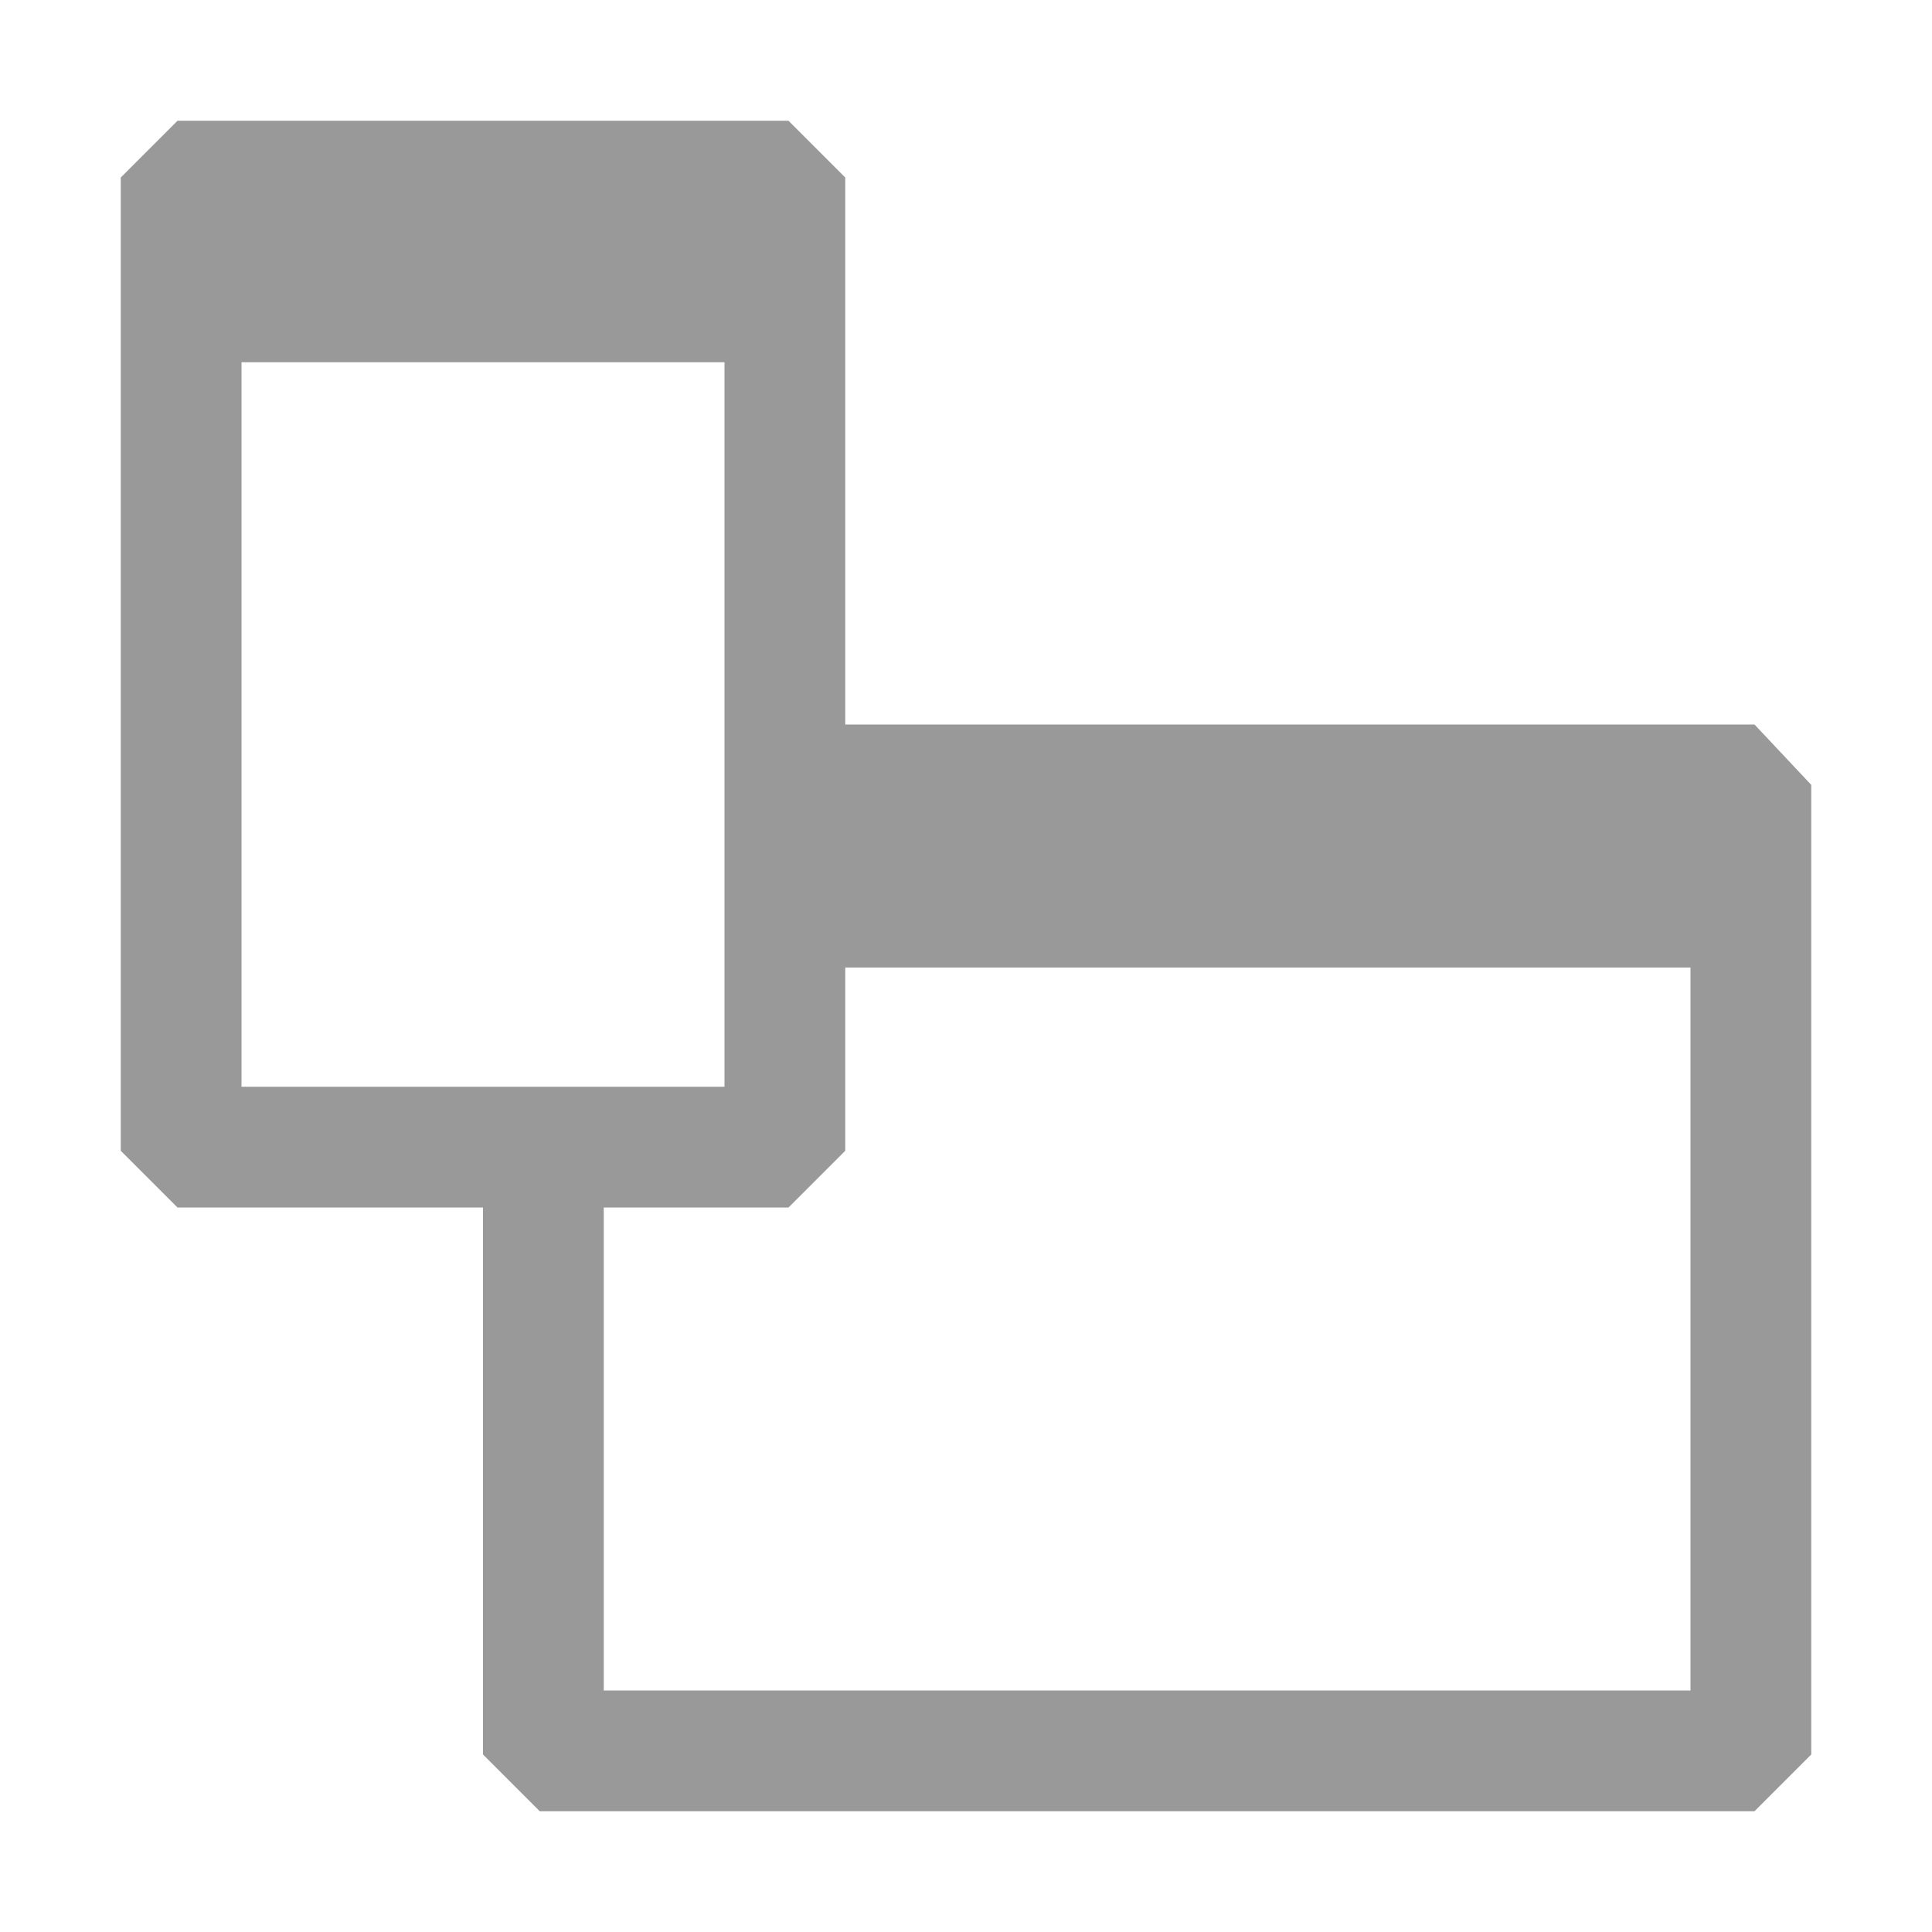
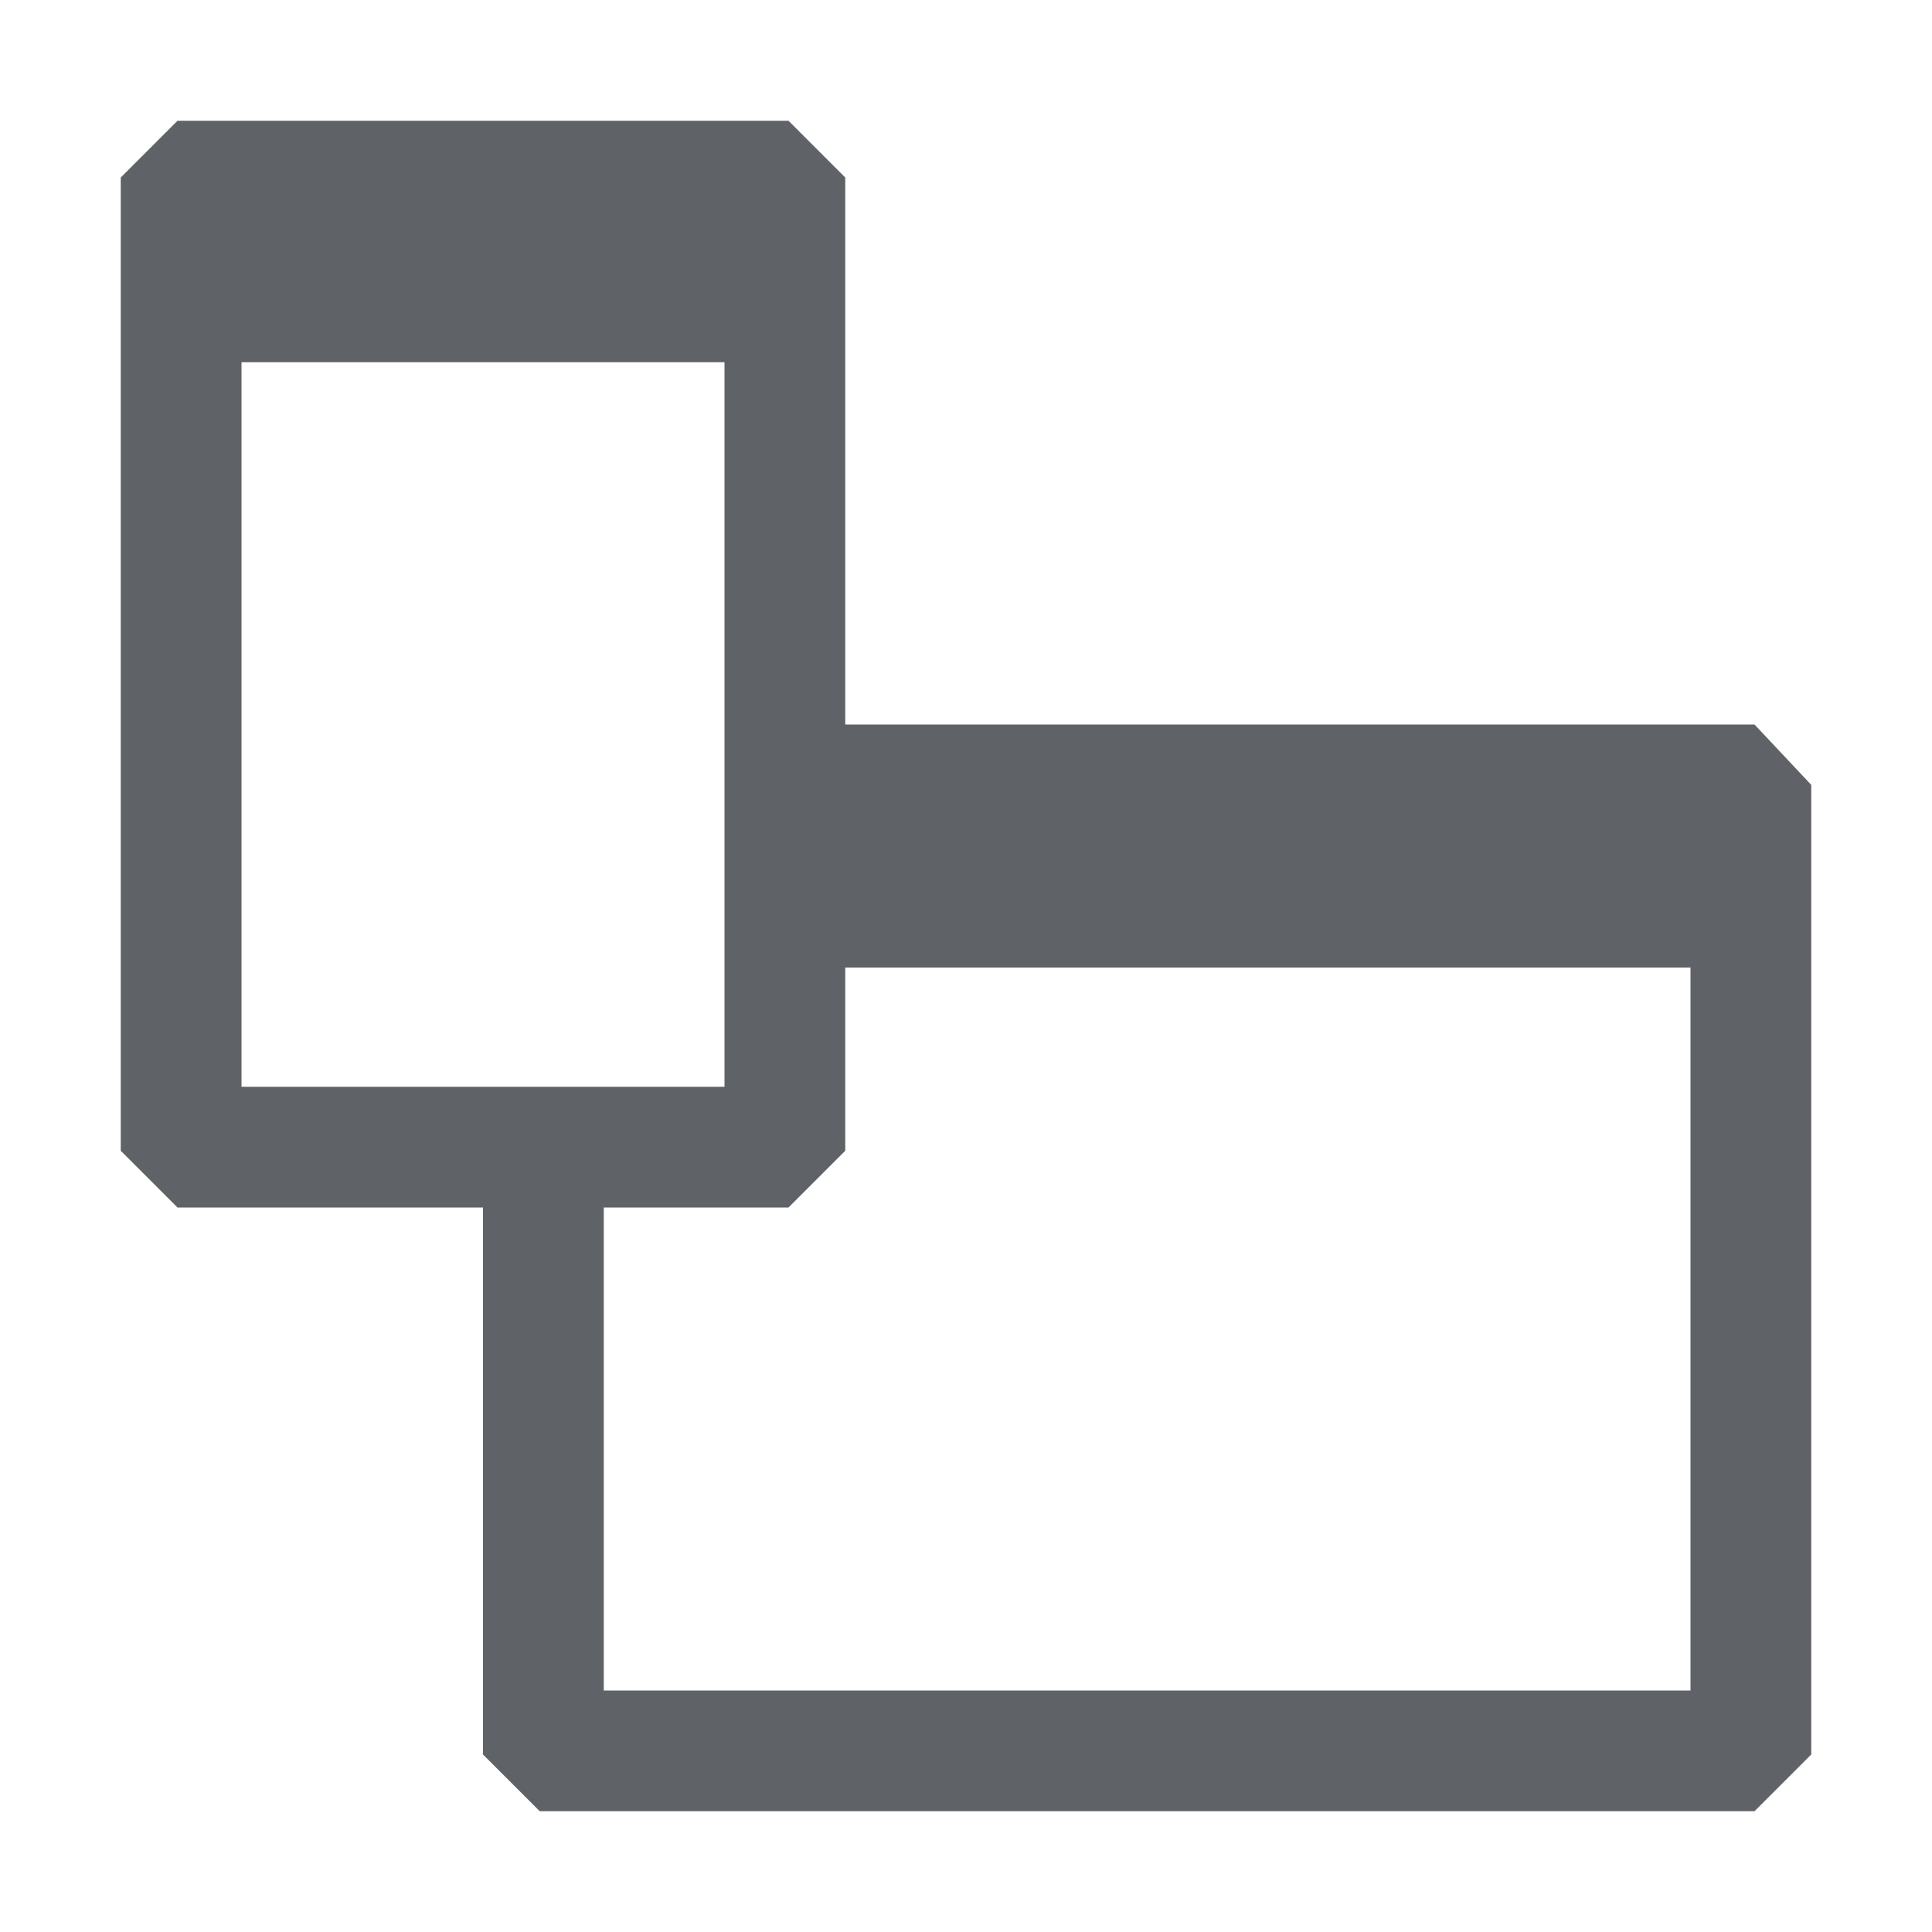
<svg xmlns="http://www.w3.org/2000/svg" width="16" height="16" viewBox="0 0 16 16" fill="none">
-   <path d="M15 6.5L14.53 6H7V1.47L6.53 1H1.47L1 1.47V9.53L1.47 10H4V14.53L4.47 15H14.53L15 14.53V6.5ZM2 9V3H6V9H2ZM14 14H5V10H6.53L7 9.53V8.013H14V14Z" fill="#999999" />
+   <path d="M15 6.5L14.53 6H7V1.47L6.53 1H1.47L1 1.47V9.53L1.47 10H4V14.53L4.47 15H14.53L15 14.53V6.5ZM2 9V3H6V9H2ZM14 14H5V10H6.53L7 9.53V8.013H14V14Z" fill="#5F6368" />
</svg>
